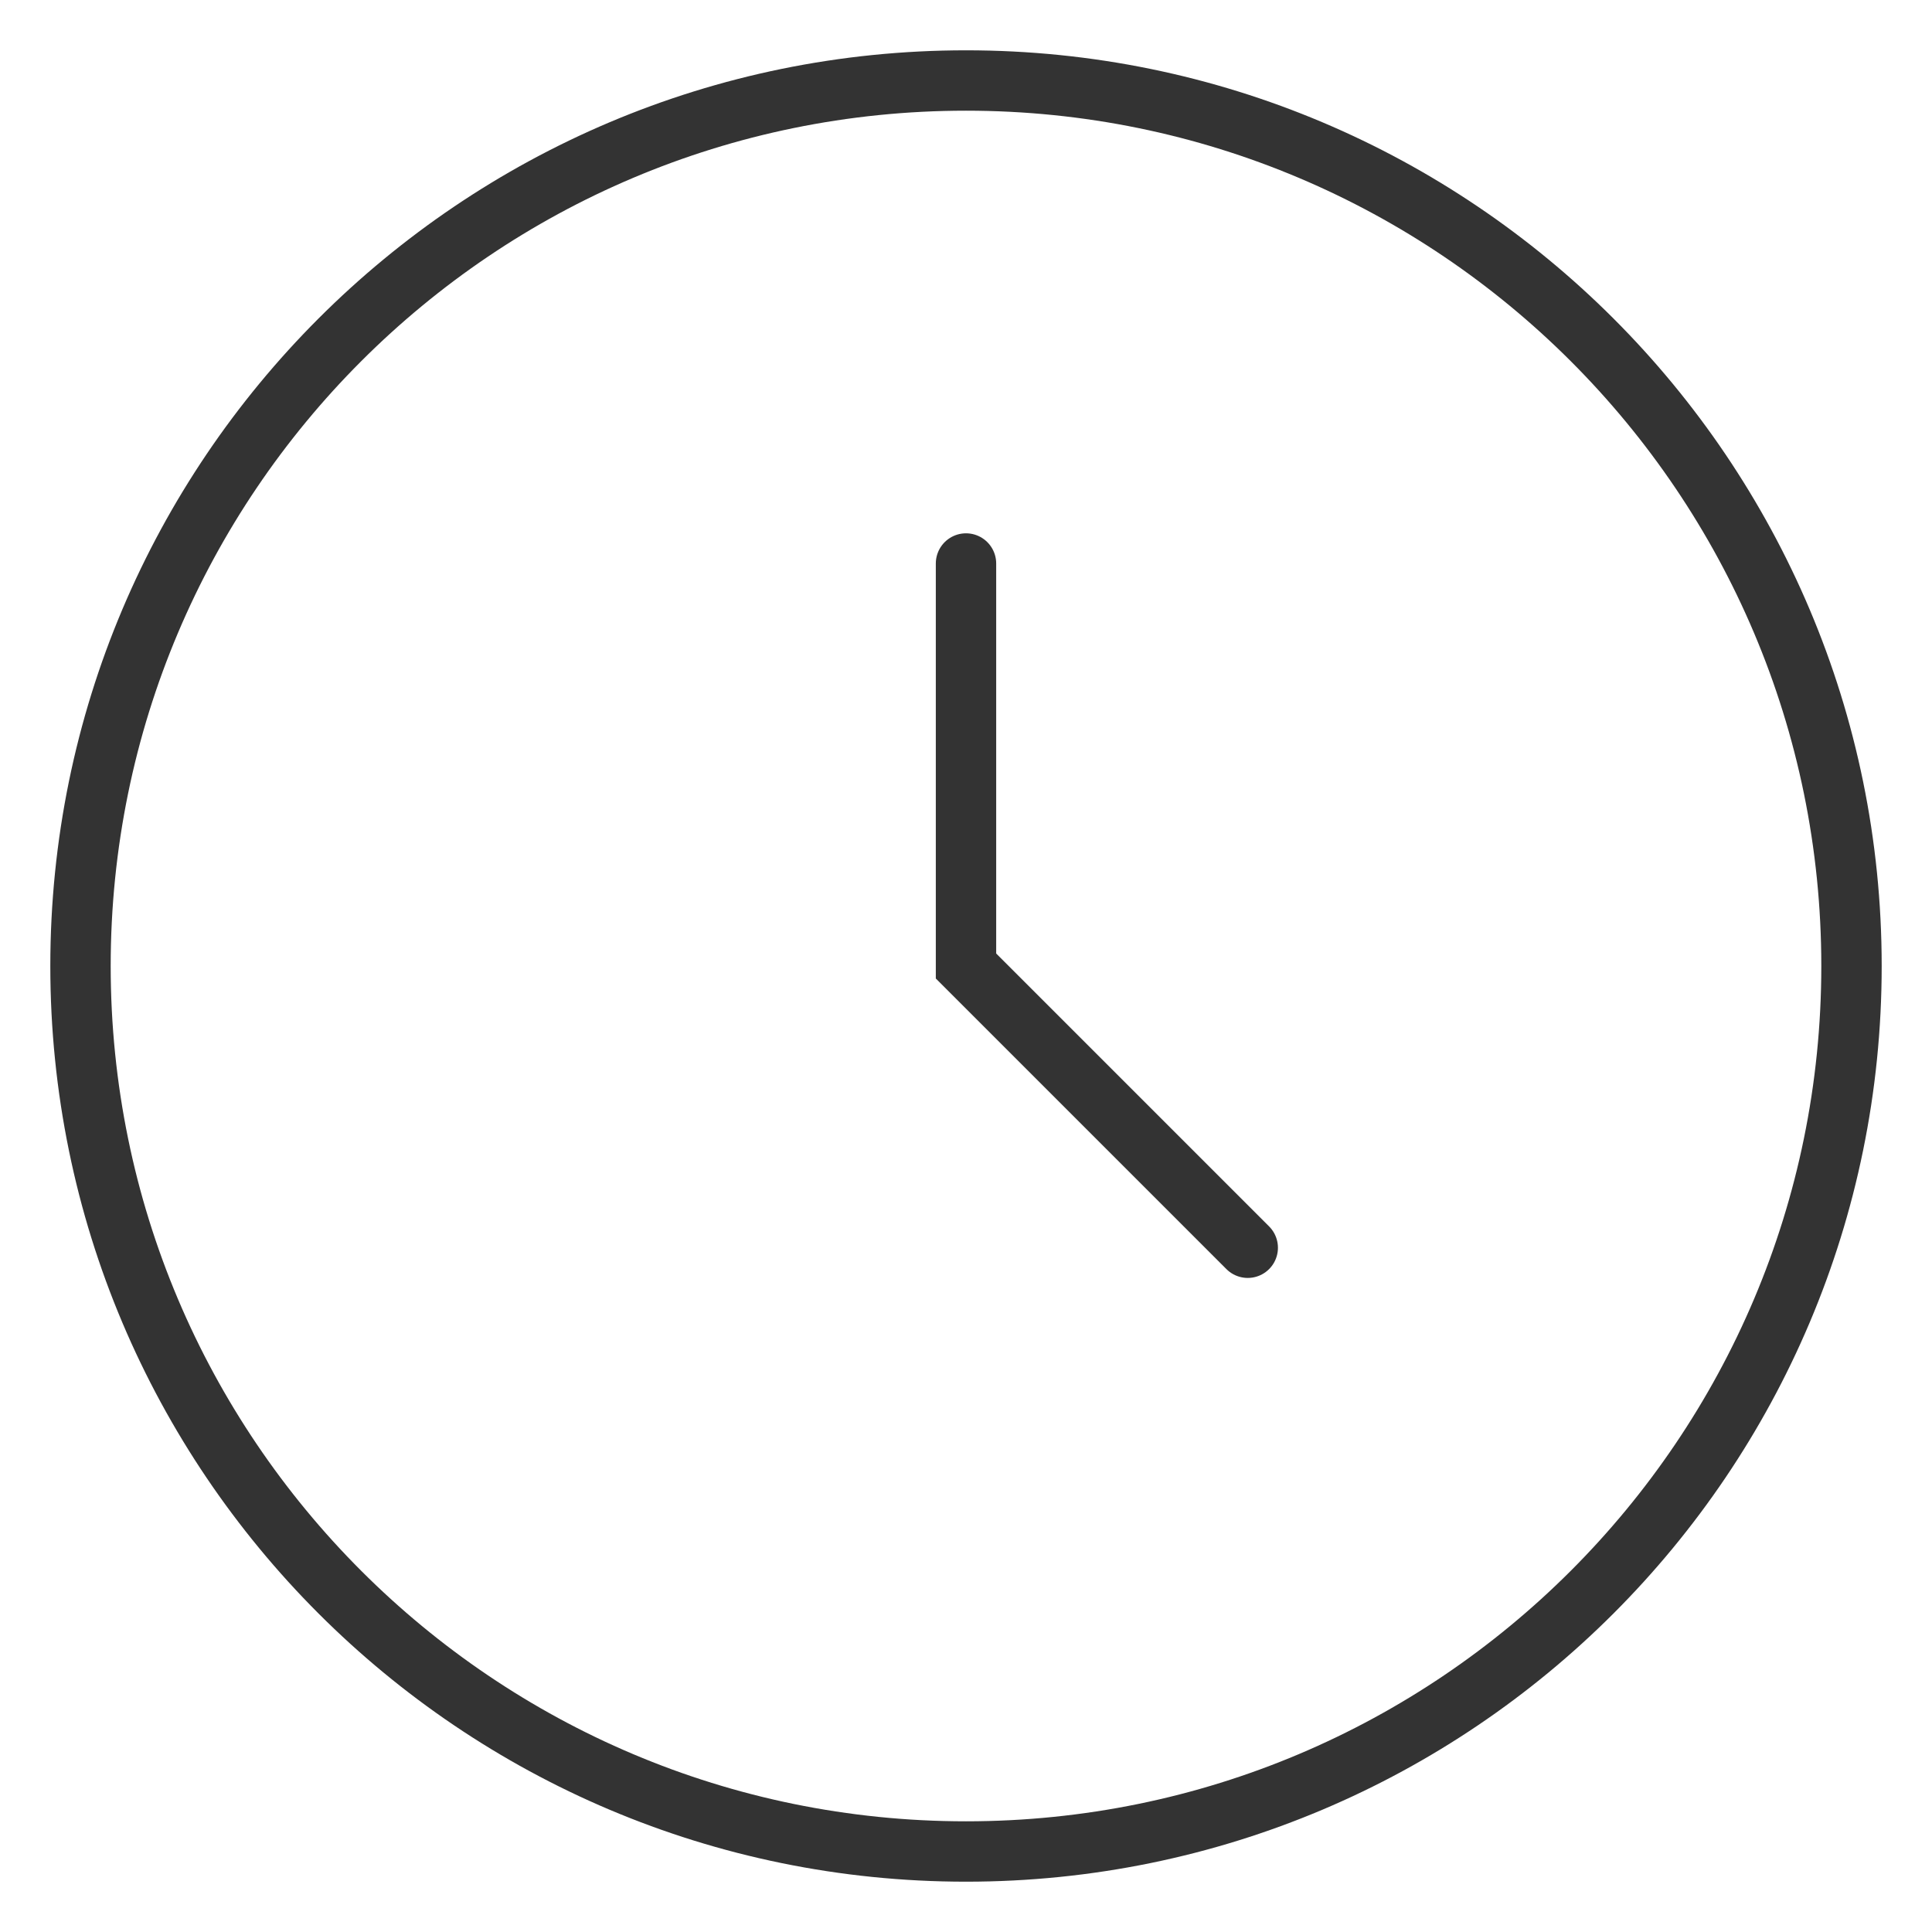
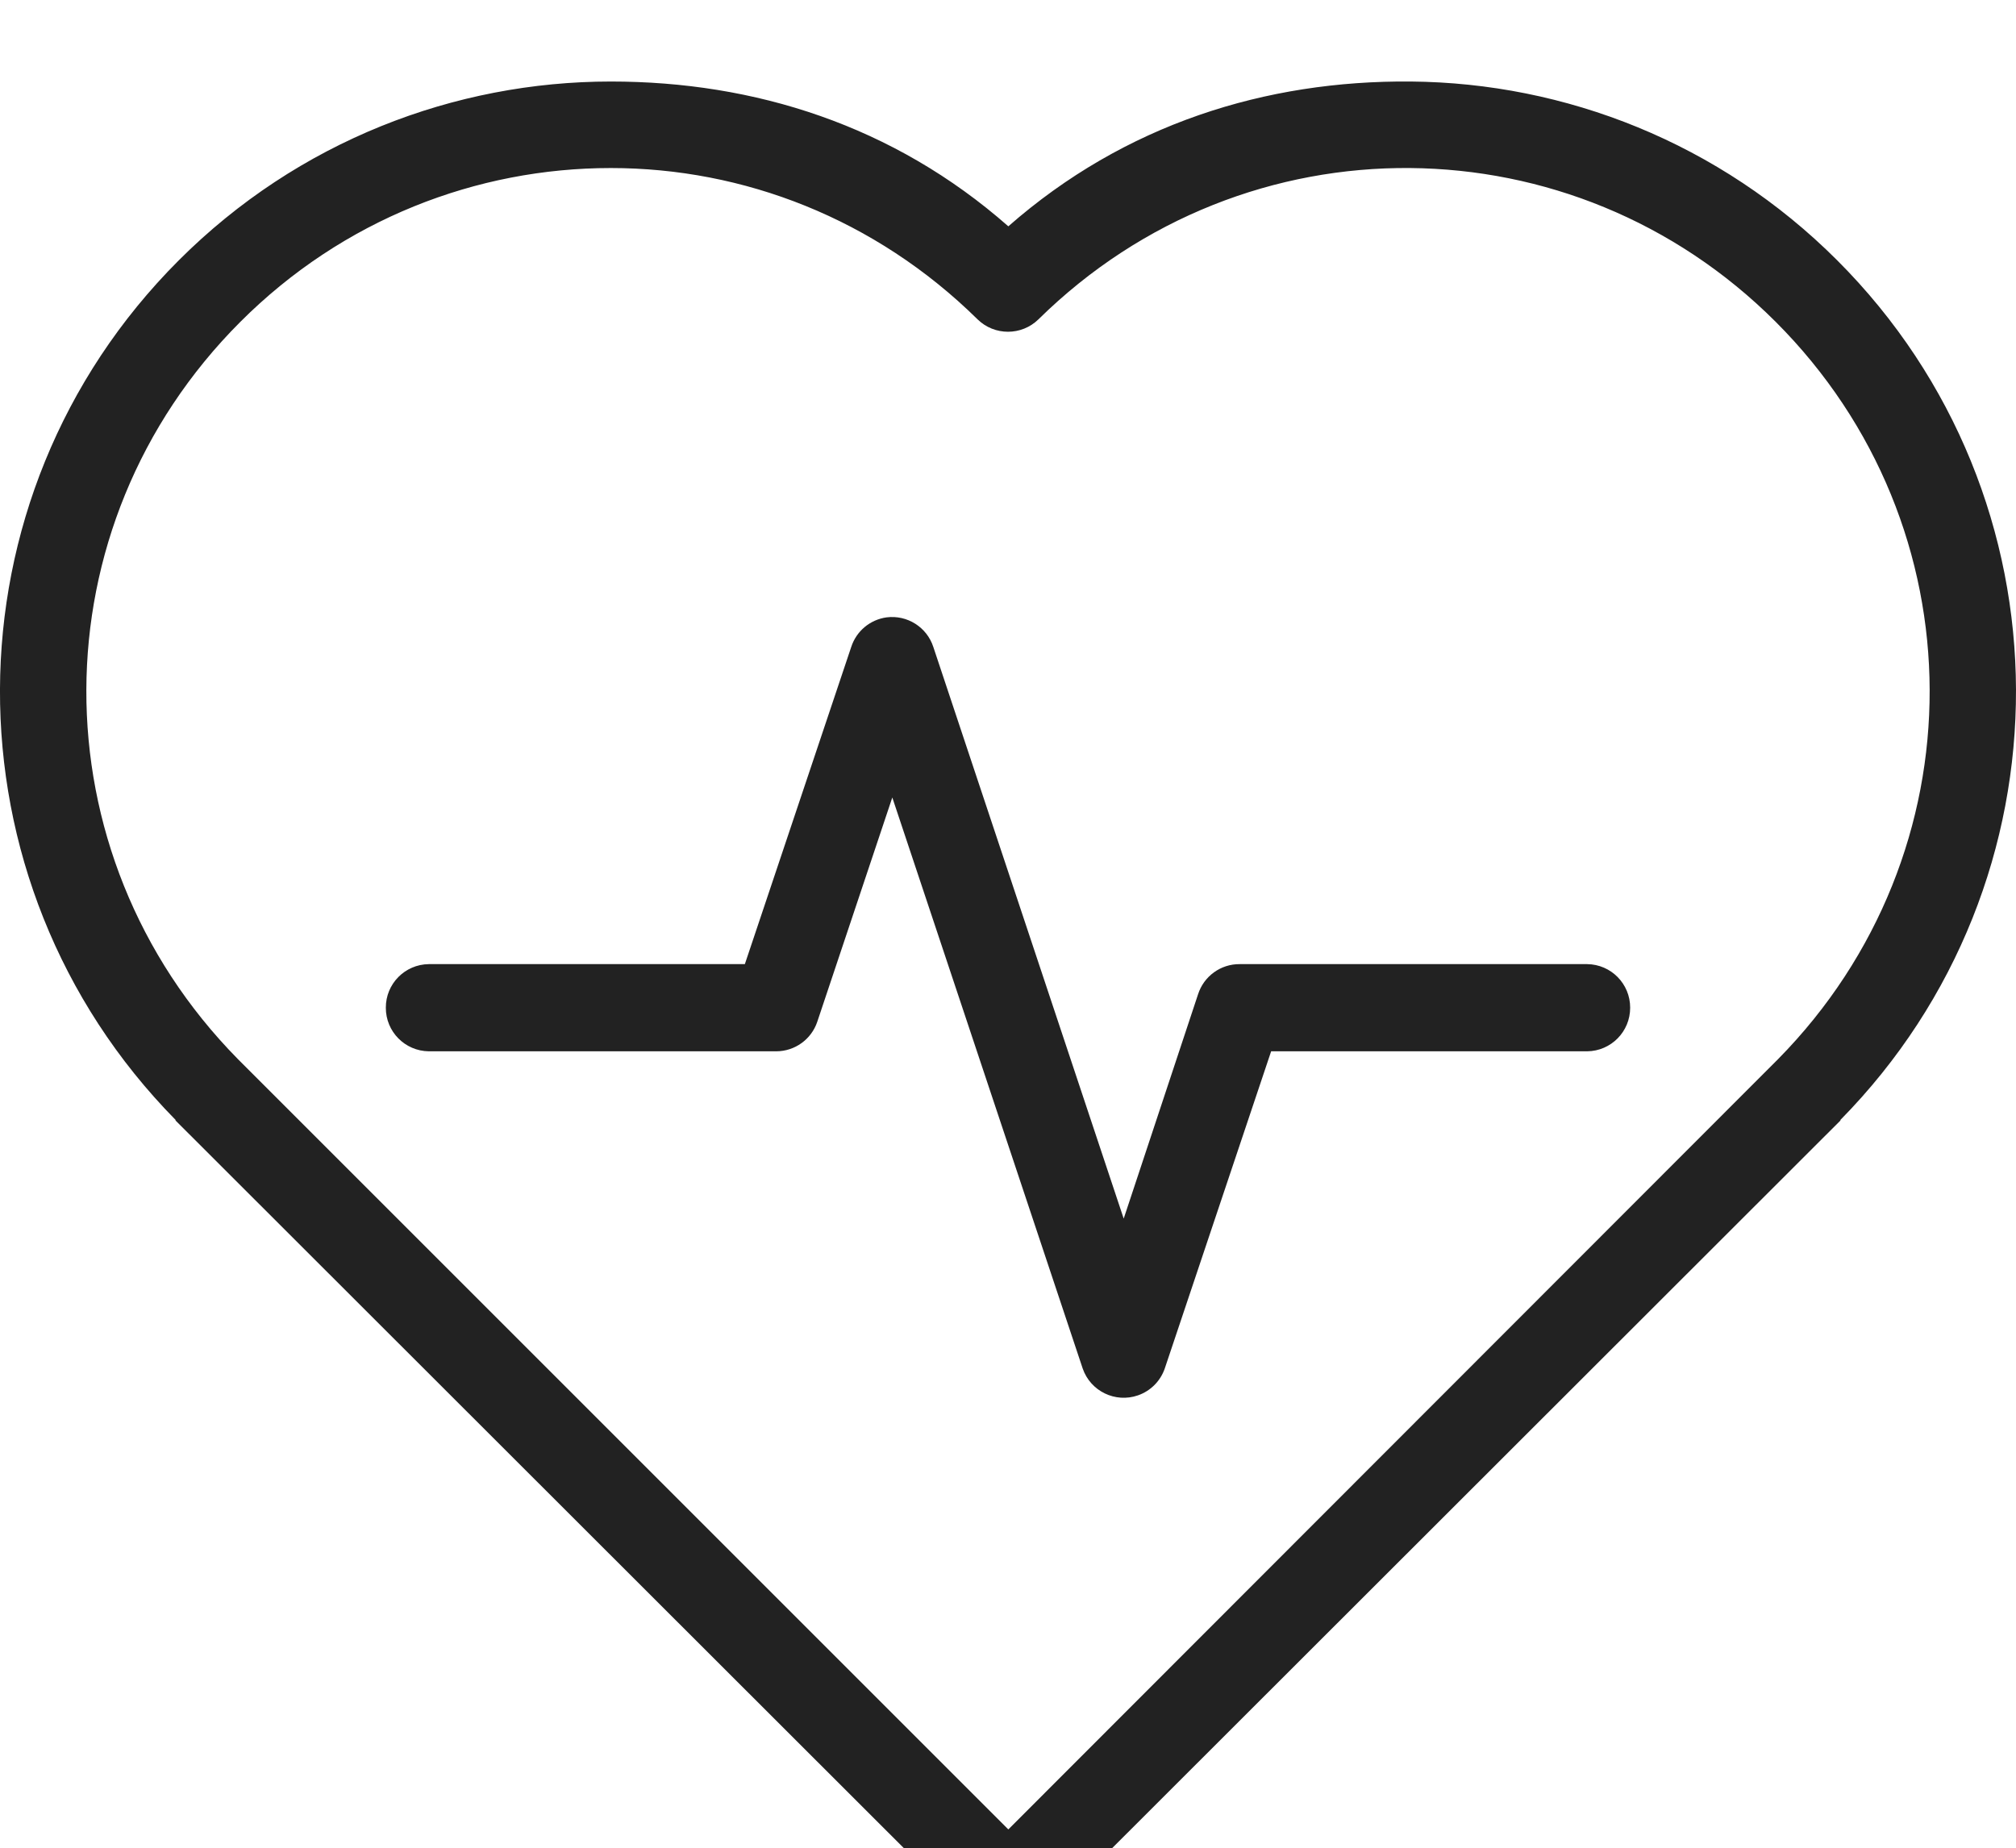
- <svg xmlns="http://www.w3.org/2000/svg" width="48" height="48" viewBox="0 0 48 48">
-   <circle cx="24" cy="24" r="22" fill="none" stroke="#333" stroke-width="1.5" />
-   <path d="M24 14v10l7 7" fill="none" stroke="#333" stroke-width="1.5" stroke-linecap="round" />
+ <svg xmlns="http://www.w3.org/2000/svg" width="36" height="33" viewBox="0 0 36 33" fill="none">
+   <path d="M10.908 1.456C8.122 1.456 5.323 2.519 3.193 4.649C-1.047 8.889 -1.063 15.736 3.135 20.001V20.012L17.456 34.322C17.758 34.618 18.242 34.618 18.544 34.322L32.865 20.012C32.865 20.008 32.865 20.005 32.865 20.001C37.062 15.736 37.047 8.889 32.807 4.649C30.703 2.545 27.947 1.48 25.195 1.456C22.601 1.433 20.084 2.218 18.006 4.042C15.953 2.236 13.473 1.456 10.908 1.456ZM10.908 3.001C13.274 3.001 15.627 3.902 17.456 5.703C17.758 5.999 18.242 5.999 18.544 5.703C20.394 3.881 22.789 2.98 25.183 3.001C27.544 3.022 29.895 3.935 31.709 5.748C35.362 9.402 35.372 15.238 31.754 18.913L18.006 32.673L4.246 18.913C0.628 15.238 0.638 9.402 4.292 5.748C6.127 3.913 8.518 3.001 10.908 3.001Z" fill="#222222" />
+   <path d="M15.831 11.026C15.537 11.067 15.293 11.271 15.201 11.553L13.301 17.219H7.657C7.231 17.224 6.888 17.571 6.89 17.997C6.888 18.424 7.231 18.771 7.657 18.776H13.862C14.193 18.775 14.488 18.564 14.594 18.249L15.934 14.243L19.334 24.442C19.474 24.847 19.916 25.061 20.32 24.921C20.545 24.843 20.721 24.667 20.799 24.442L22.699 18.776H28.343C28.769 18.771 29.111 18.424 29.11 17.997C29.111 17.571 28.769 17.224 28.343 17.219H22.138C21.799 17.216 21.498 17.434 21.394 17.757L20.066 21.764L16.666 11.553C16.55 11.199 16.199 10.979 15.831 11.026Z" fill="#222222" />
</svg>
